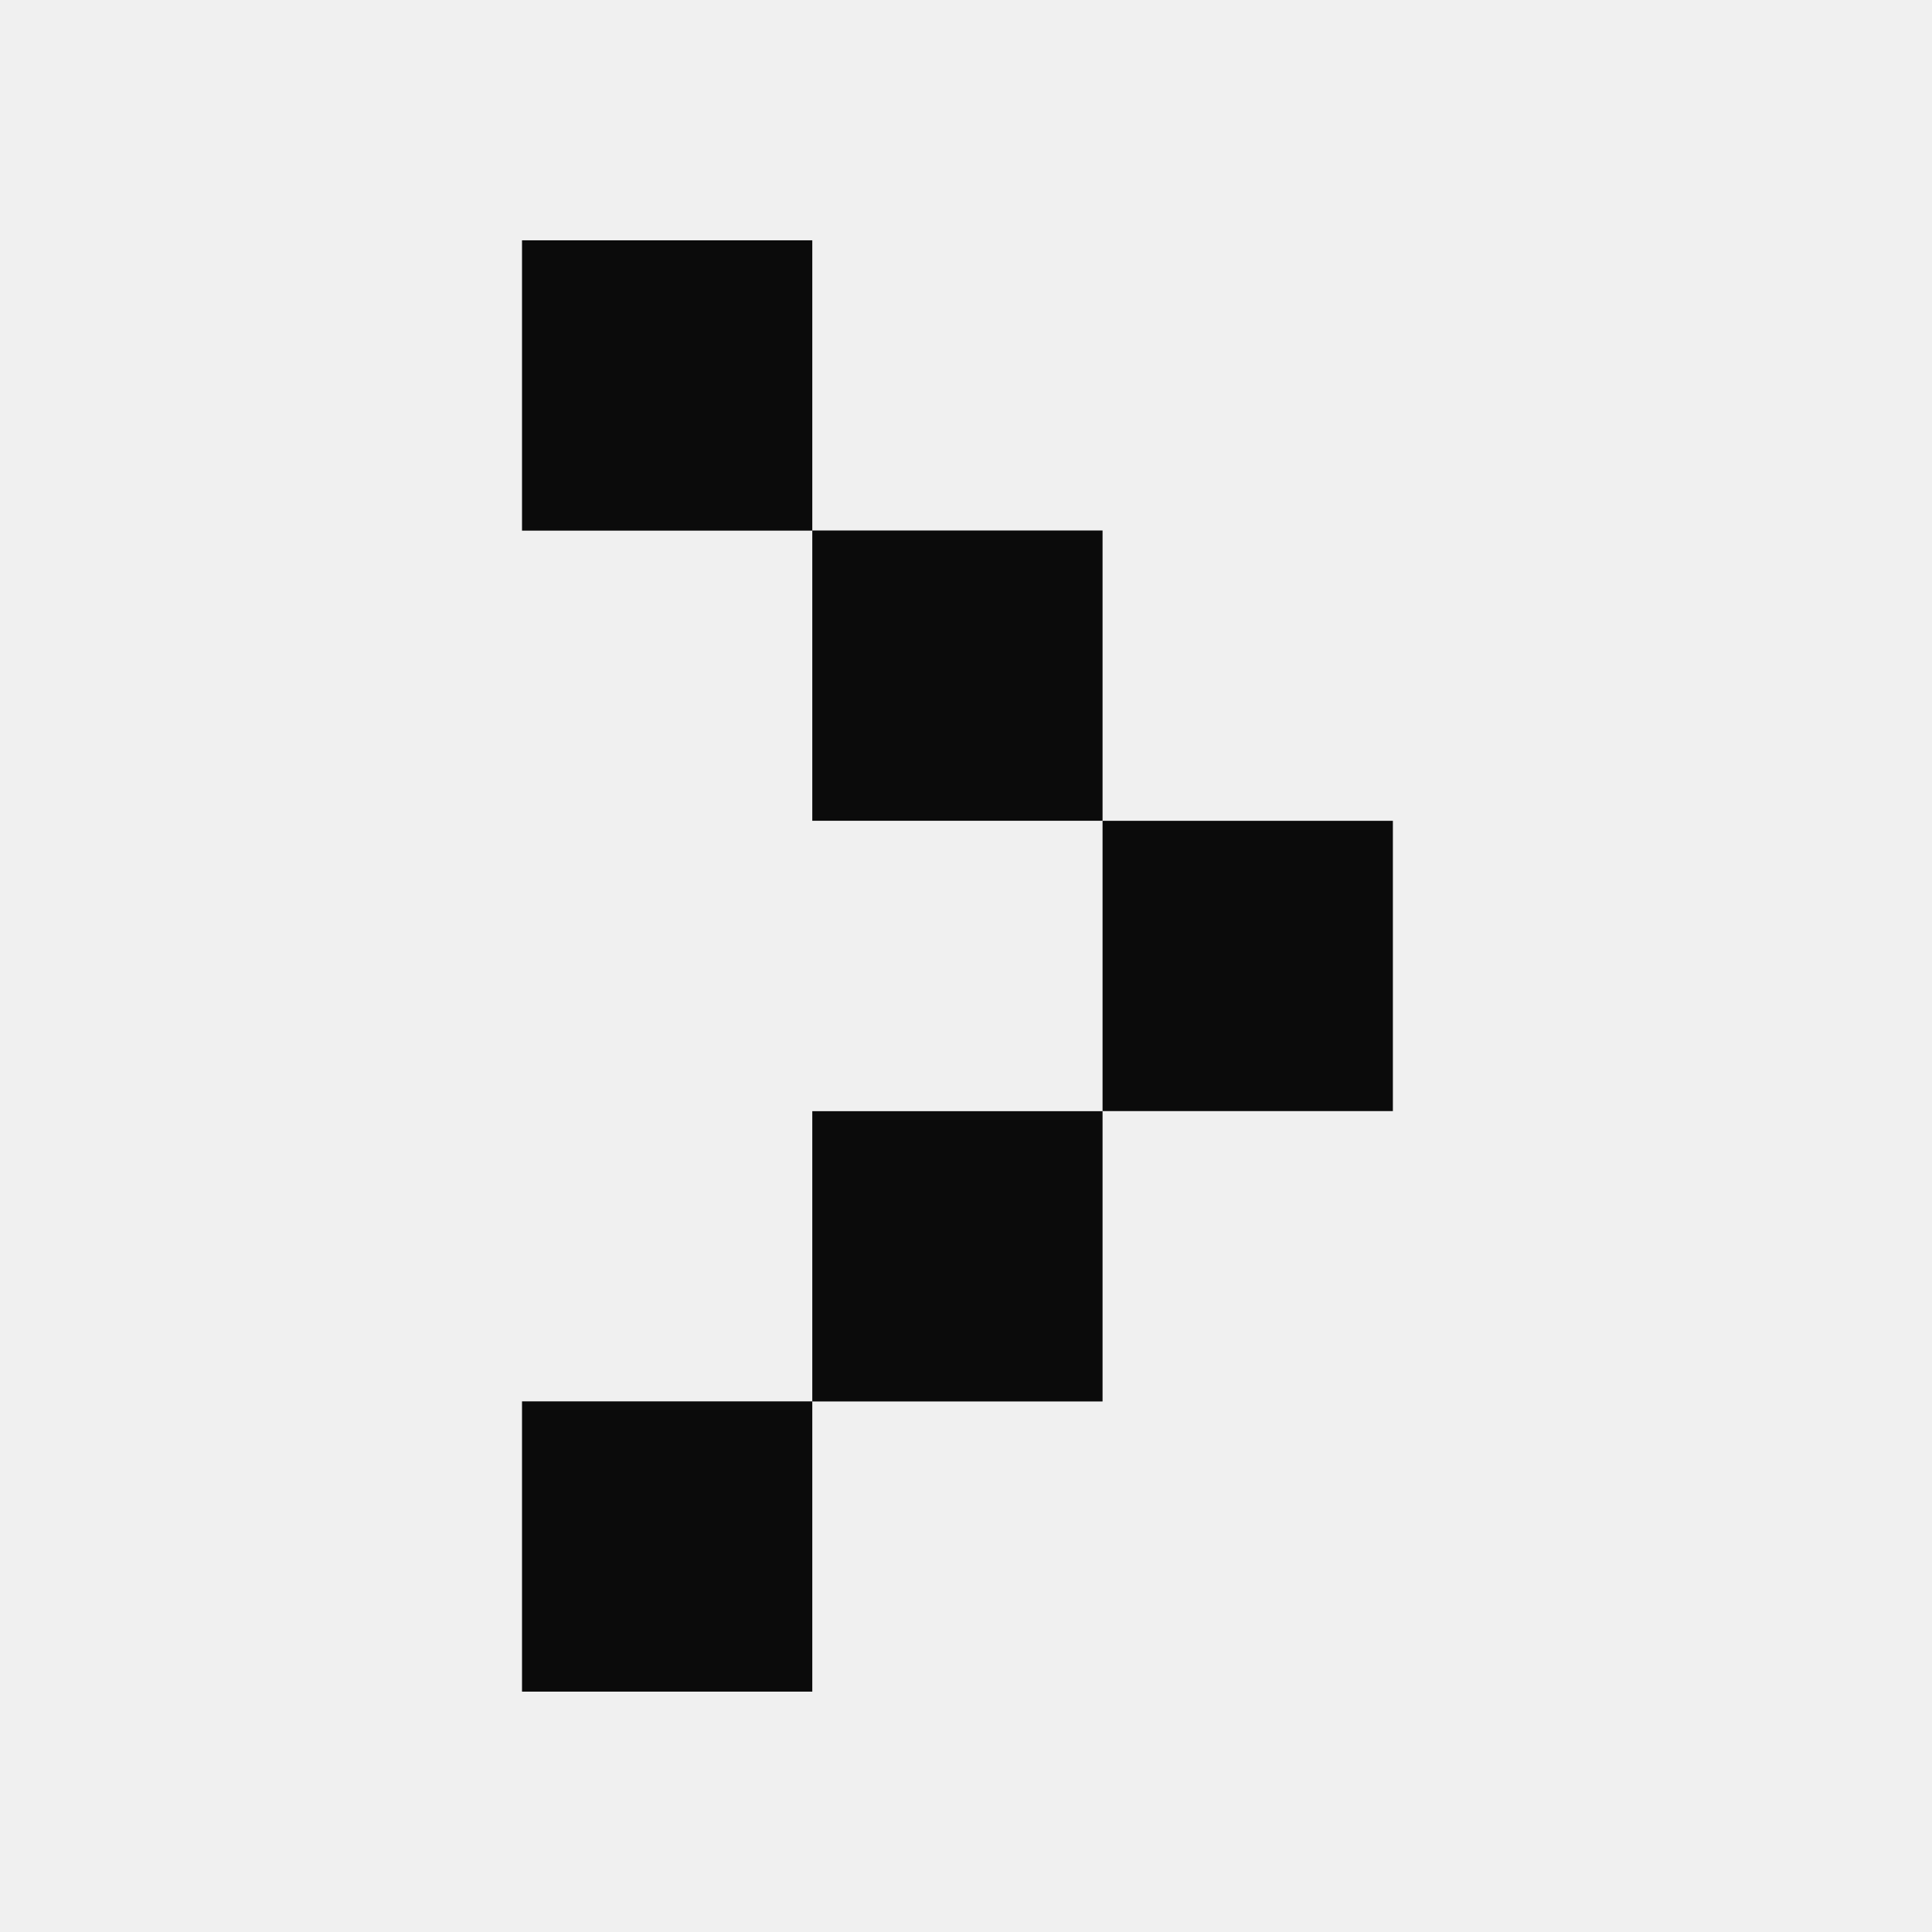
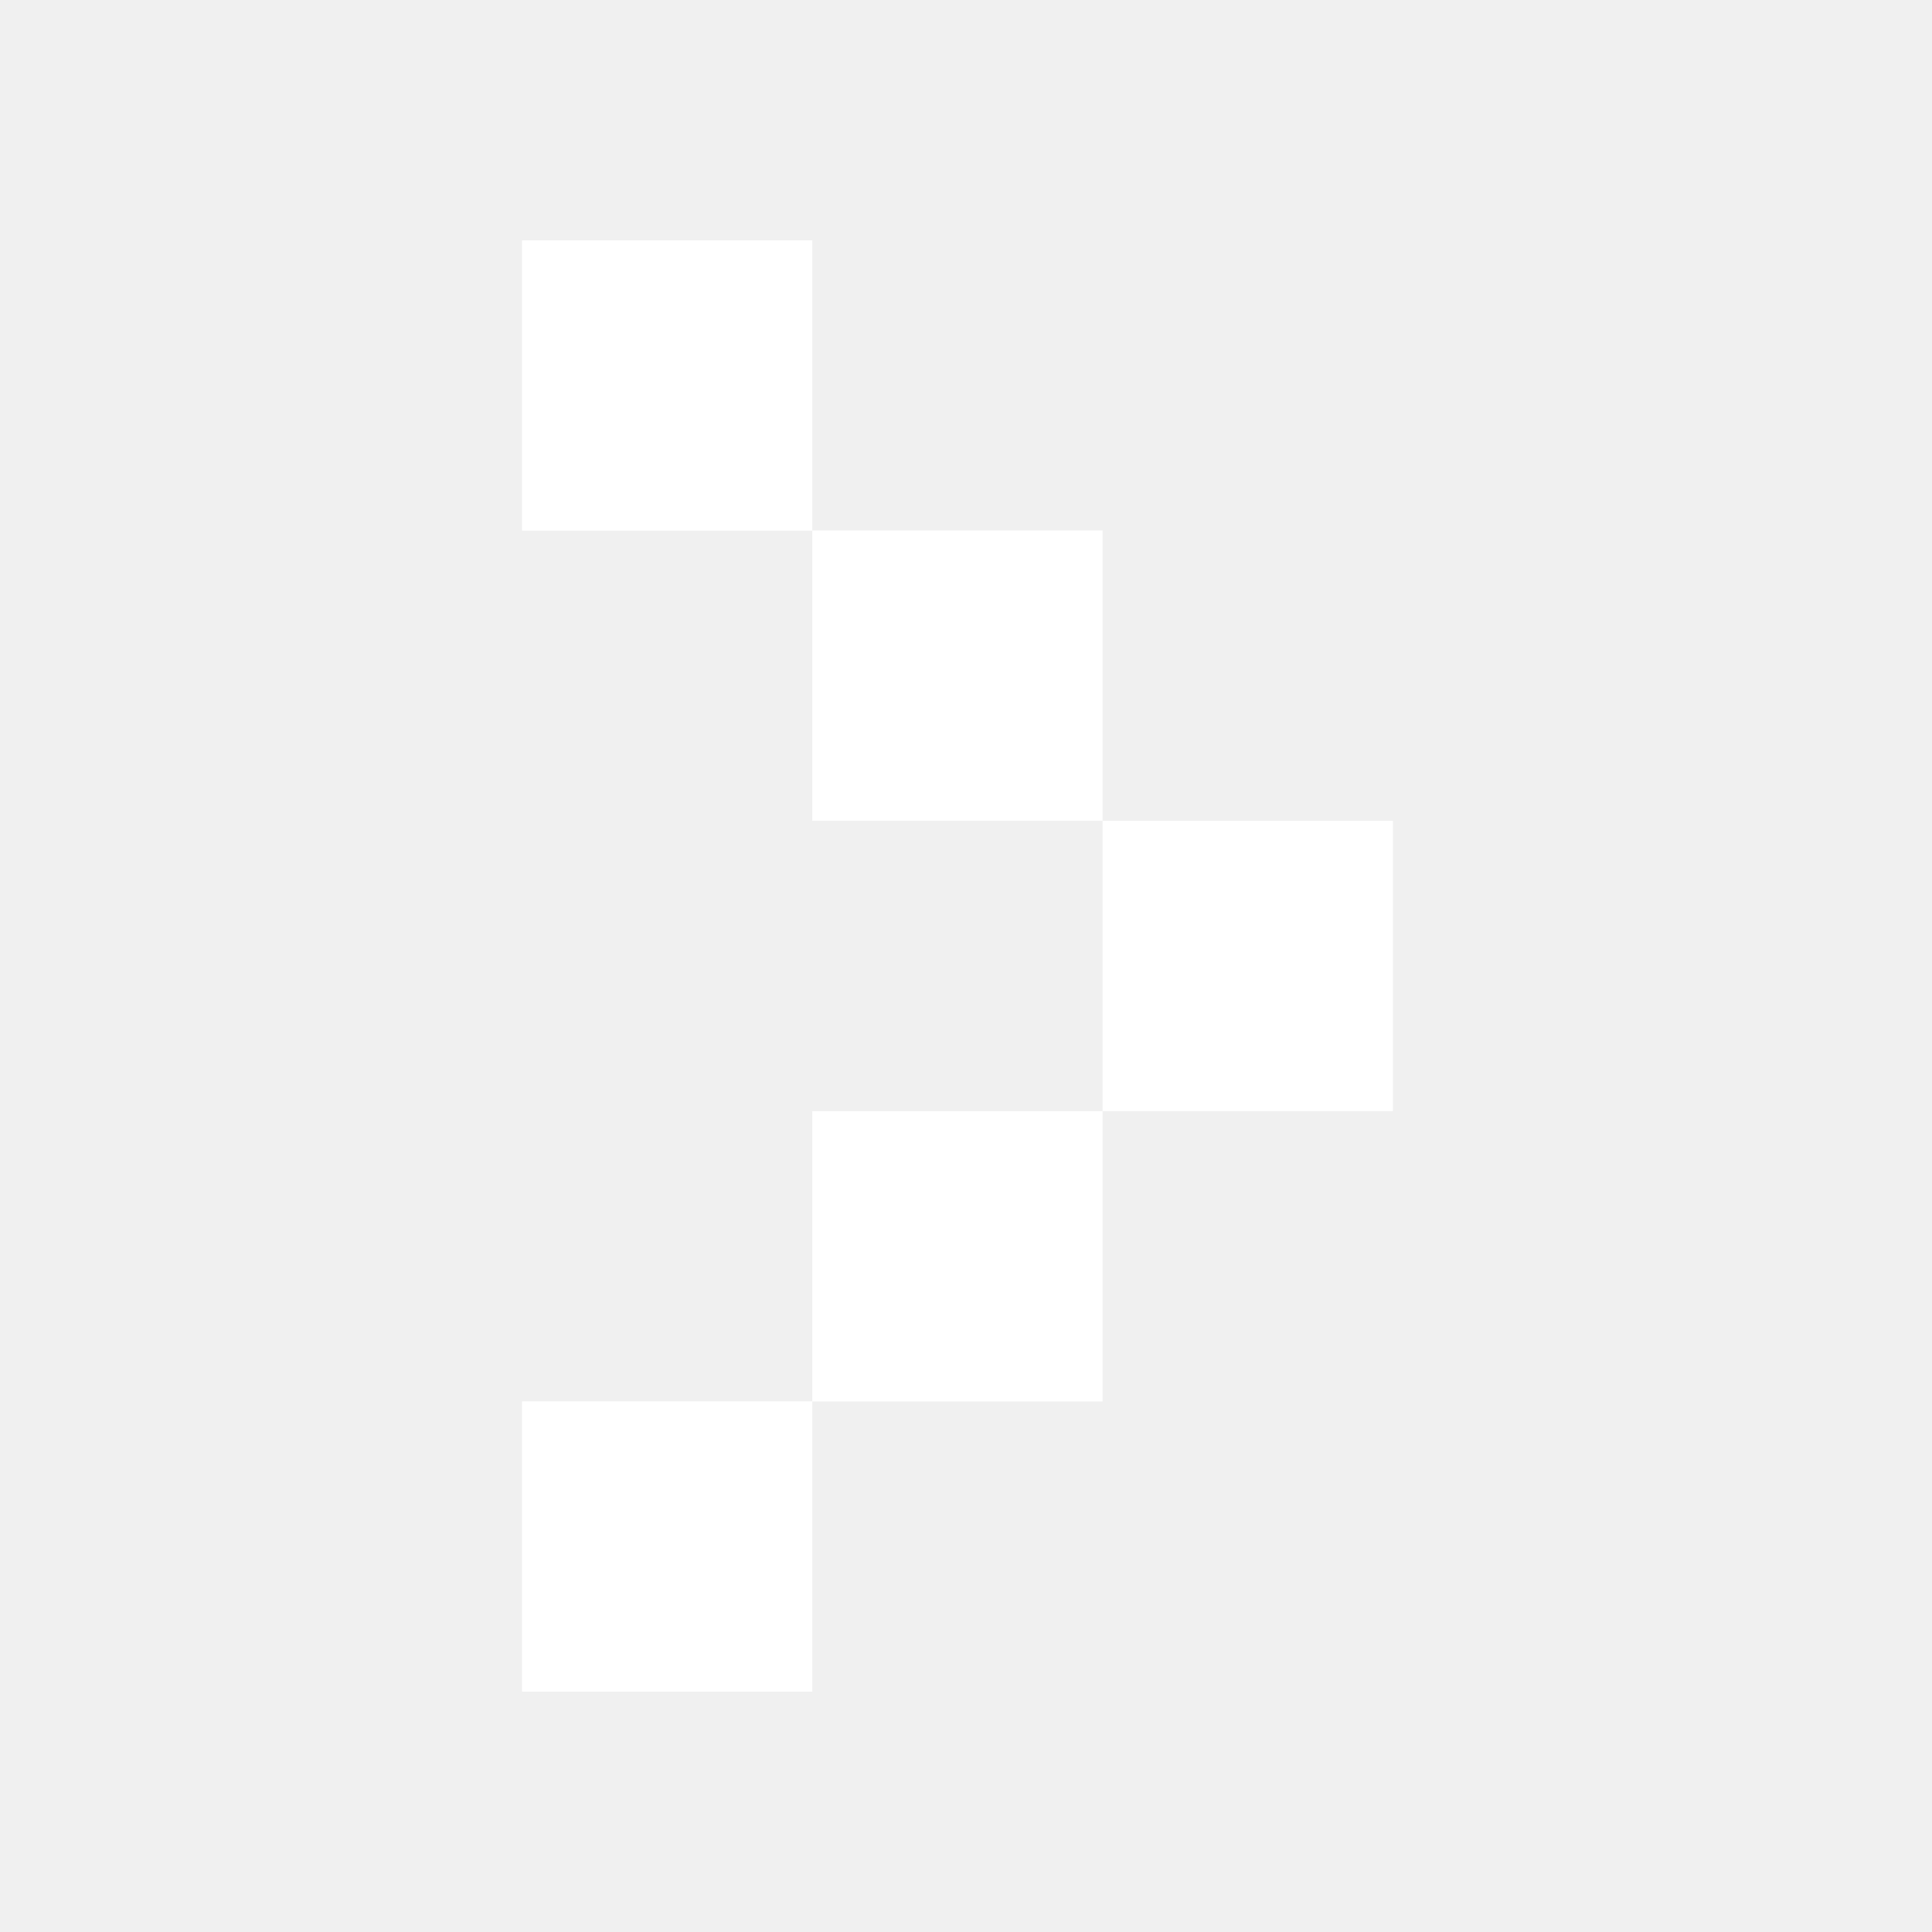
<svg xmlns="http://www.w3.org/2000/svg" width="36" height="36" viewBox="0 0 41 41" fill="none">
-   <path fill-rule="evenodd" clip-rule="evenodd" d="M11.078 5.1L11.078 11.261L17.238 11.261L17.238 17.418L23.398 17.418L23.398 11.258L17.238 11.258L17.238 5.1L11.078 5.1ZM11.078 35.899L11.078 29.739L17.238 29.739L17.238 23.581L23.398 23.581L23.398 29.741L17.238 29.741L17.238 35.899L11.078 35.899ZM23.398 17.419L23.398 23.579L29.559 23.579L29.559 17.419L23.398 17.419Z" fill="#0B0B0B" />
+   <path fill-rule="evenodd" clip-rule="evenodd" d="M11.078 5.1L11.078 11.261L17.238 11.261L17.238 17.418L23.398 17.418L23.398 11.258L17.238 11.258L17.238 5.1L11.078 5.1ZM11.078 35.899L11.078 29.739L17.238 29.739L17.238 23.581L23.398 23.581L23.398 29.741L17.238 29.741L17.238 35.899L11.078 35.899ZM23.398 17.419L23.398 23.579L29.559 23.579L29.559 17.419L23.398 17.419Z" fill="#fff" />
</svg>
